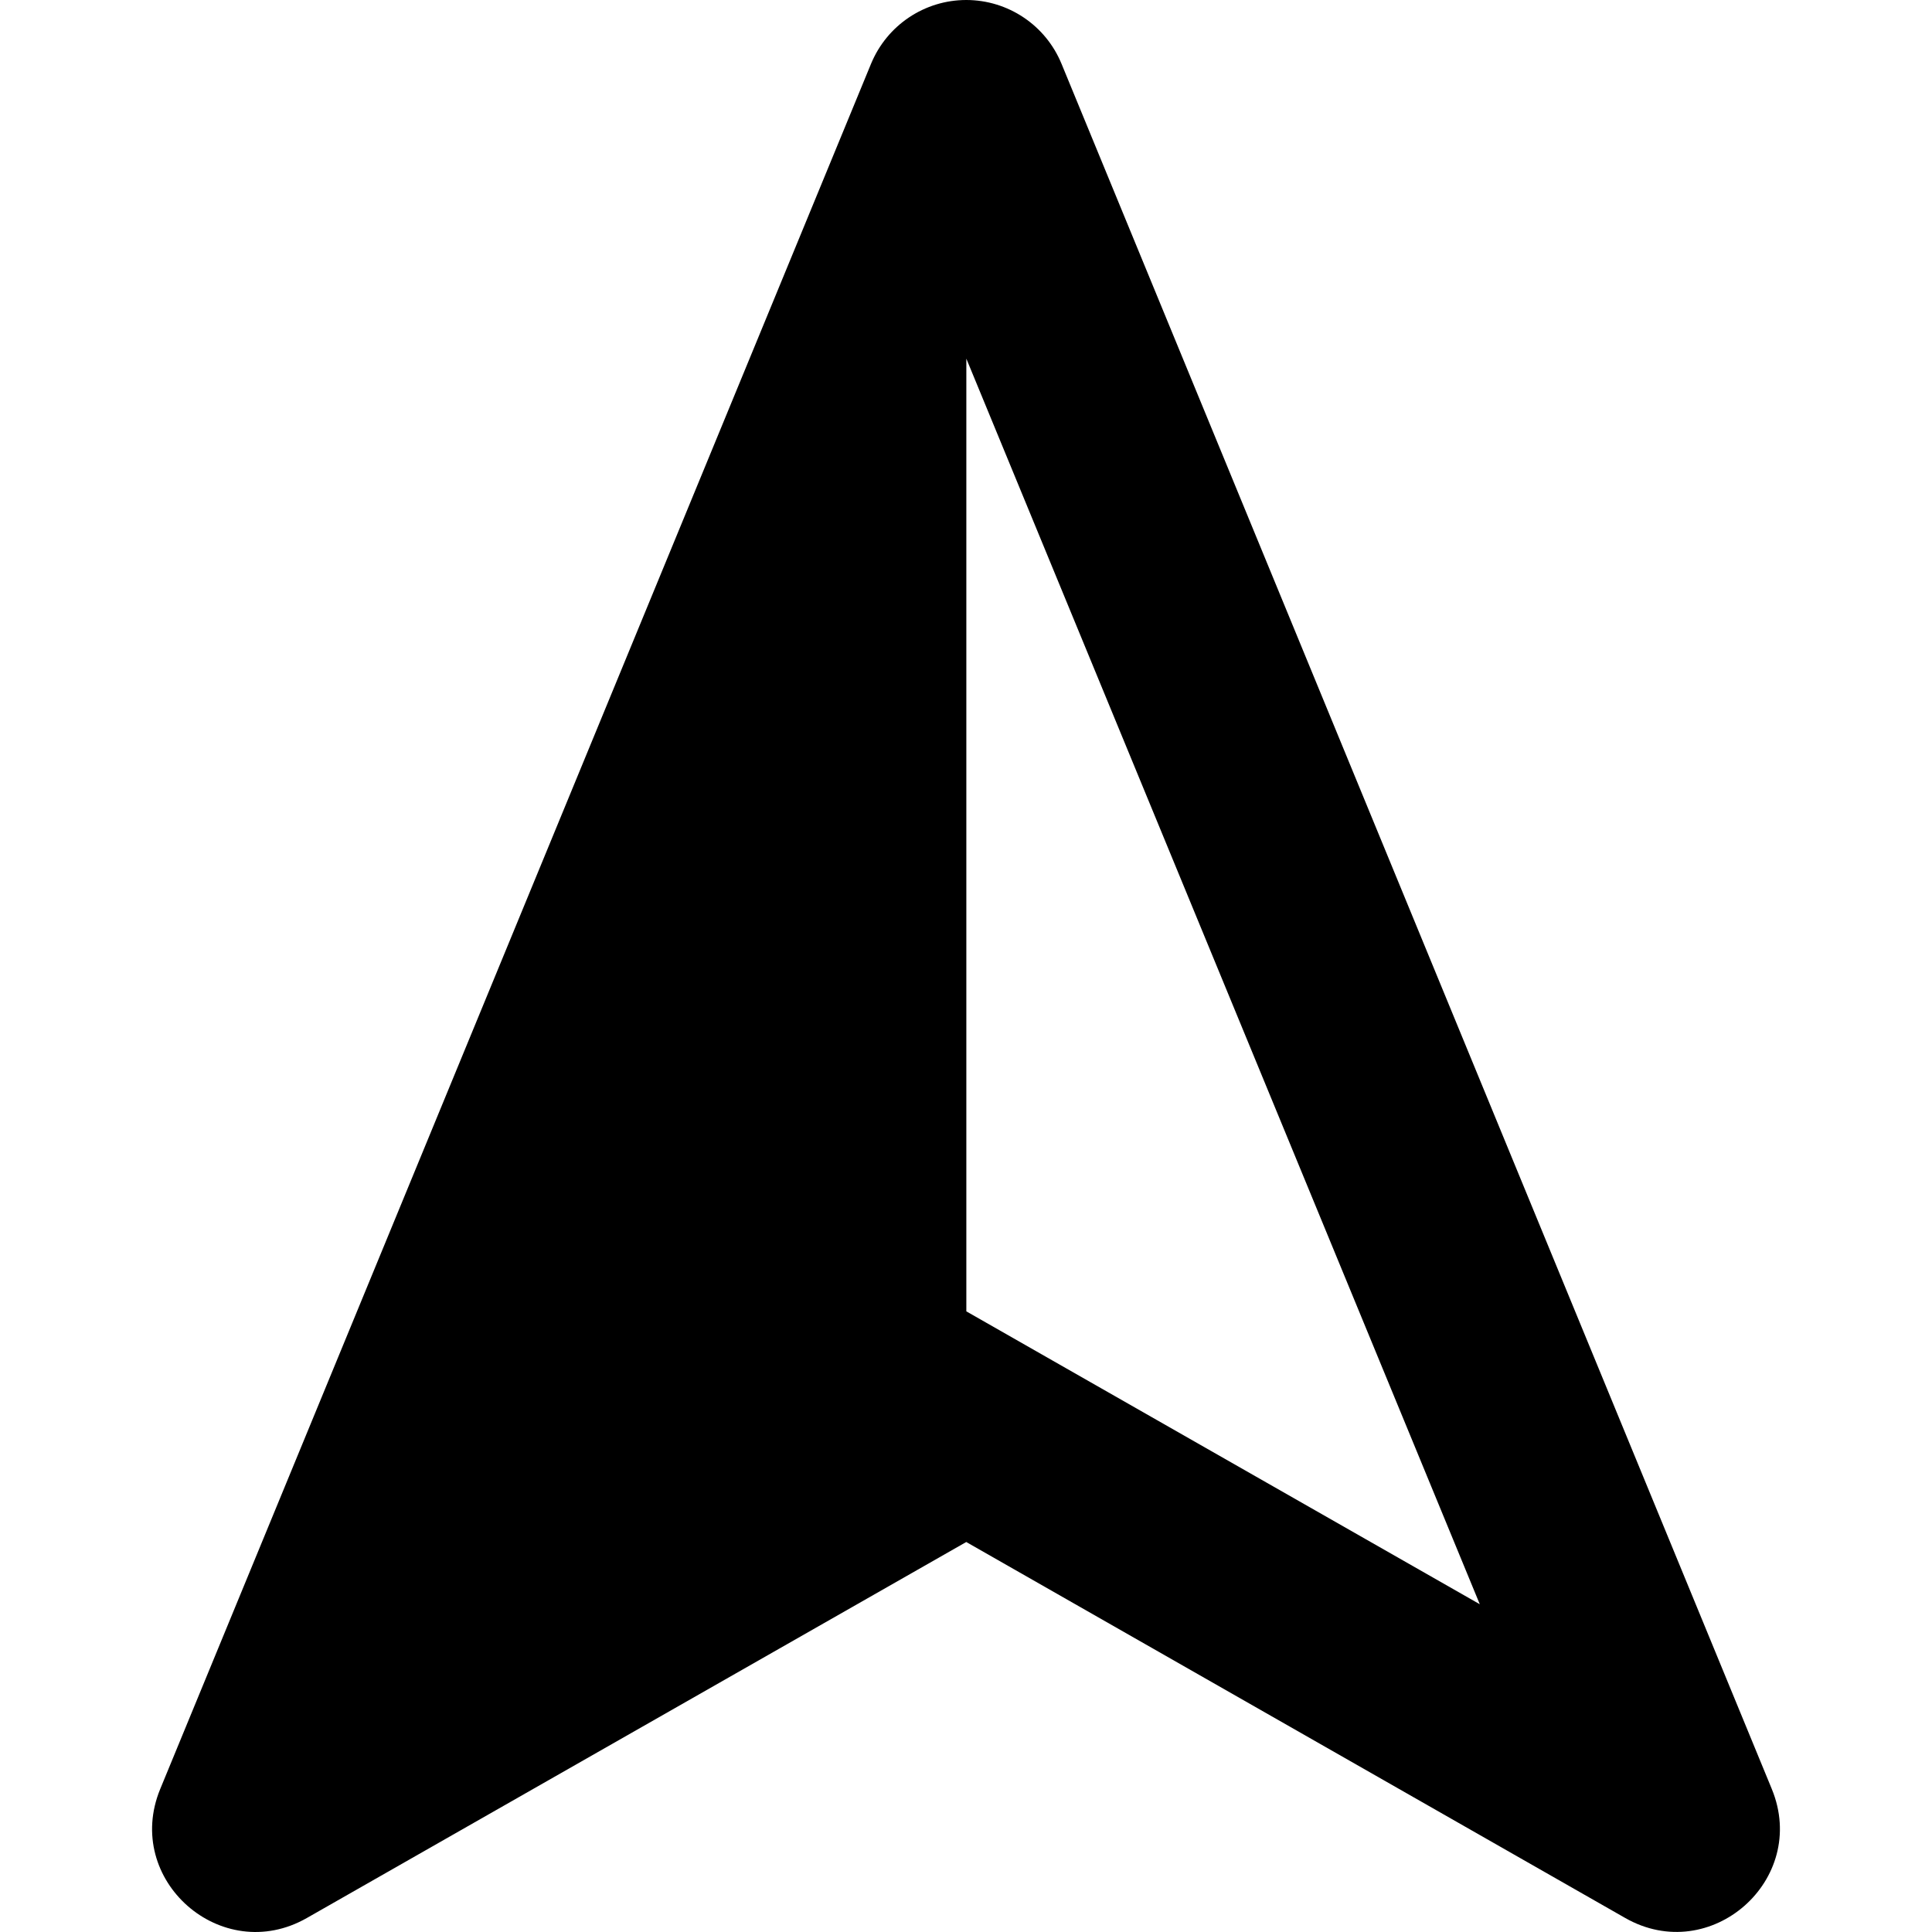
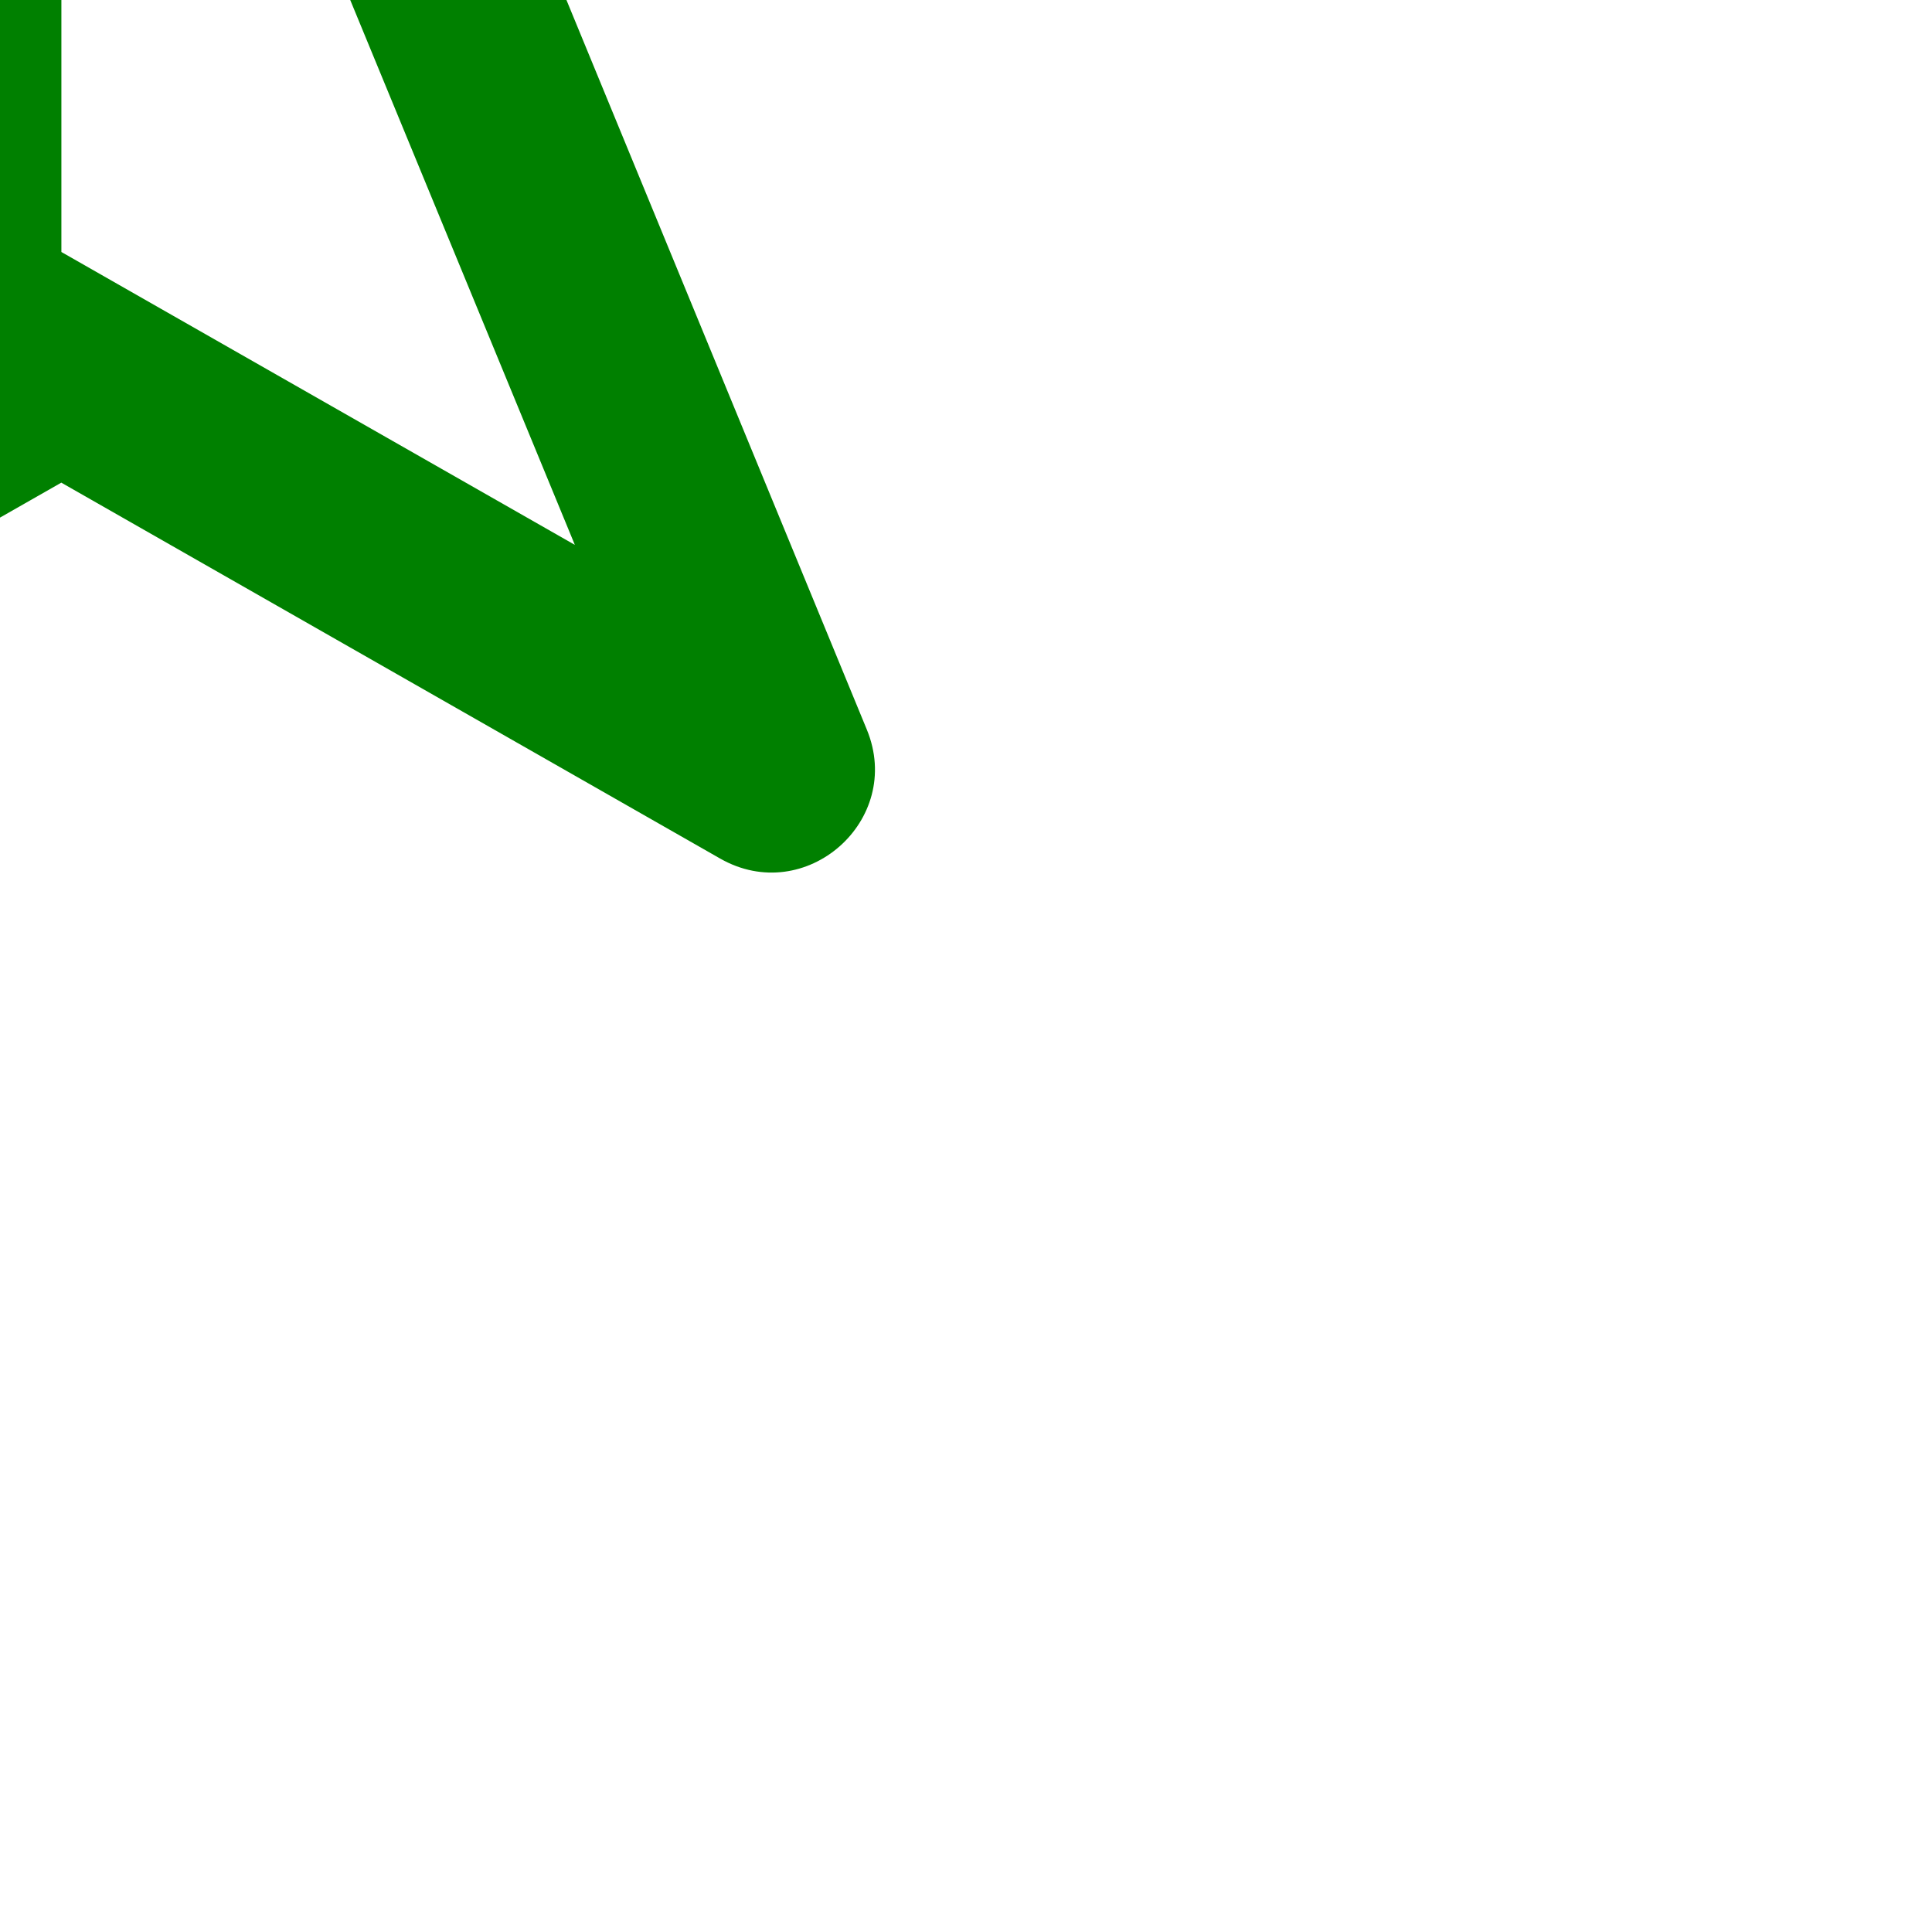
<svg xmlns="http://www.w3.org/2000/svg" version="1.1" id="Capa_1" x="0px" y="0px" viewBox="0 0 498.094 498.094" style="enable-background:new 0 0 498.094 498.094;" xml:space="preserve">
-   <path id="XMLID_347_" d="M418.977,494.467c22.007,12.557,47.454-9.826,37.809-33.256L273.668,16.436  C269.571,6.495,259.892,0.016,249.134,0h-0.016c-10.757,0-20.436,6.495-24.549,16.436L41.311,461.219  c-9.651,23.427,15.789,45.817,37.8,33.267l170.008-96.94l0.016,0.017L418.977,494.467z M249.134,338.084V92.467l132.375,321.125  l-106.798-60.916L249.134,338.084z" />
-   <g>
+   <defs id="defs36" />
+   <path id="XMLID_347_" d="m 185.669,221.349 c 22.007,12.557 47.454,-9.826 37.809,-33.256 l -183.118,-444.775 c -4.097,-9.941 -13.776,-16.42 -24.534,-16.436 h -0.016 c -10.757,0 -20.436,6.495 -24.549,16.436 l -183.258,444.783 c -9.651,23.427 15.789,45.817 37.8,33.267 l 170.008,-96.94 0.016,0.017 z M 15.826,64.966 V -180.651 L 148.201,140.474 41.403,79.558 Z" style="fill:#008000" />
+   <g id="g3">
</g>
-   <g>
+   <g id="g5">
</g>
-   <g>
+   <g id="g7">
</g>
-   <g>
+   <g id="g9">
</g>
-   <g>
+   <g id="g11">
</g>
-   <g>
+   <g id="g13">
</g>
-   <g>
+   <g id="g15">
</g>
-   <g>
+   <g id="g17">
</g>
-   <g>
+   <g id="g19">
</g>
-   <g>
+   <g id="g21">
</g>
-   <g>
+   <g id="g23">
</g>
-   <g>
+   <g id="g25">
</g>
-   <g>
+   <g id="g27">
</g>
-   <g>
+   <g id="g29">
</g>
-   <g>
+   <g id="g31">
</g>
</svg>
